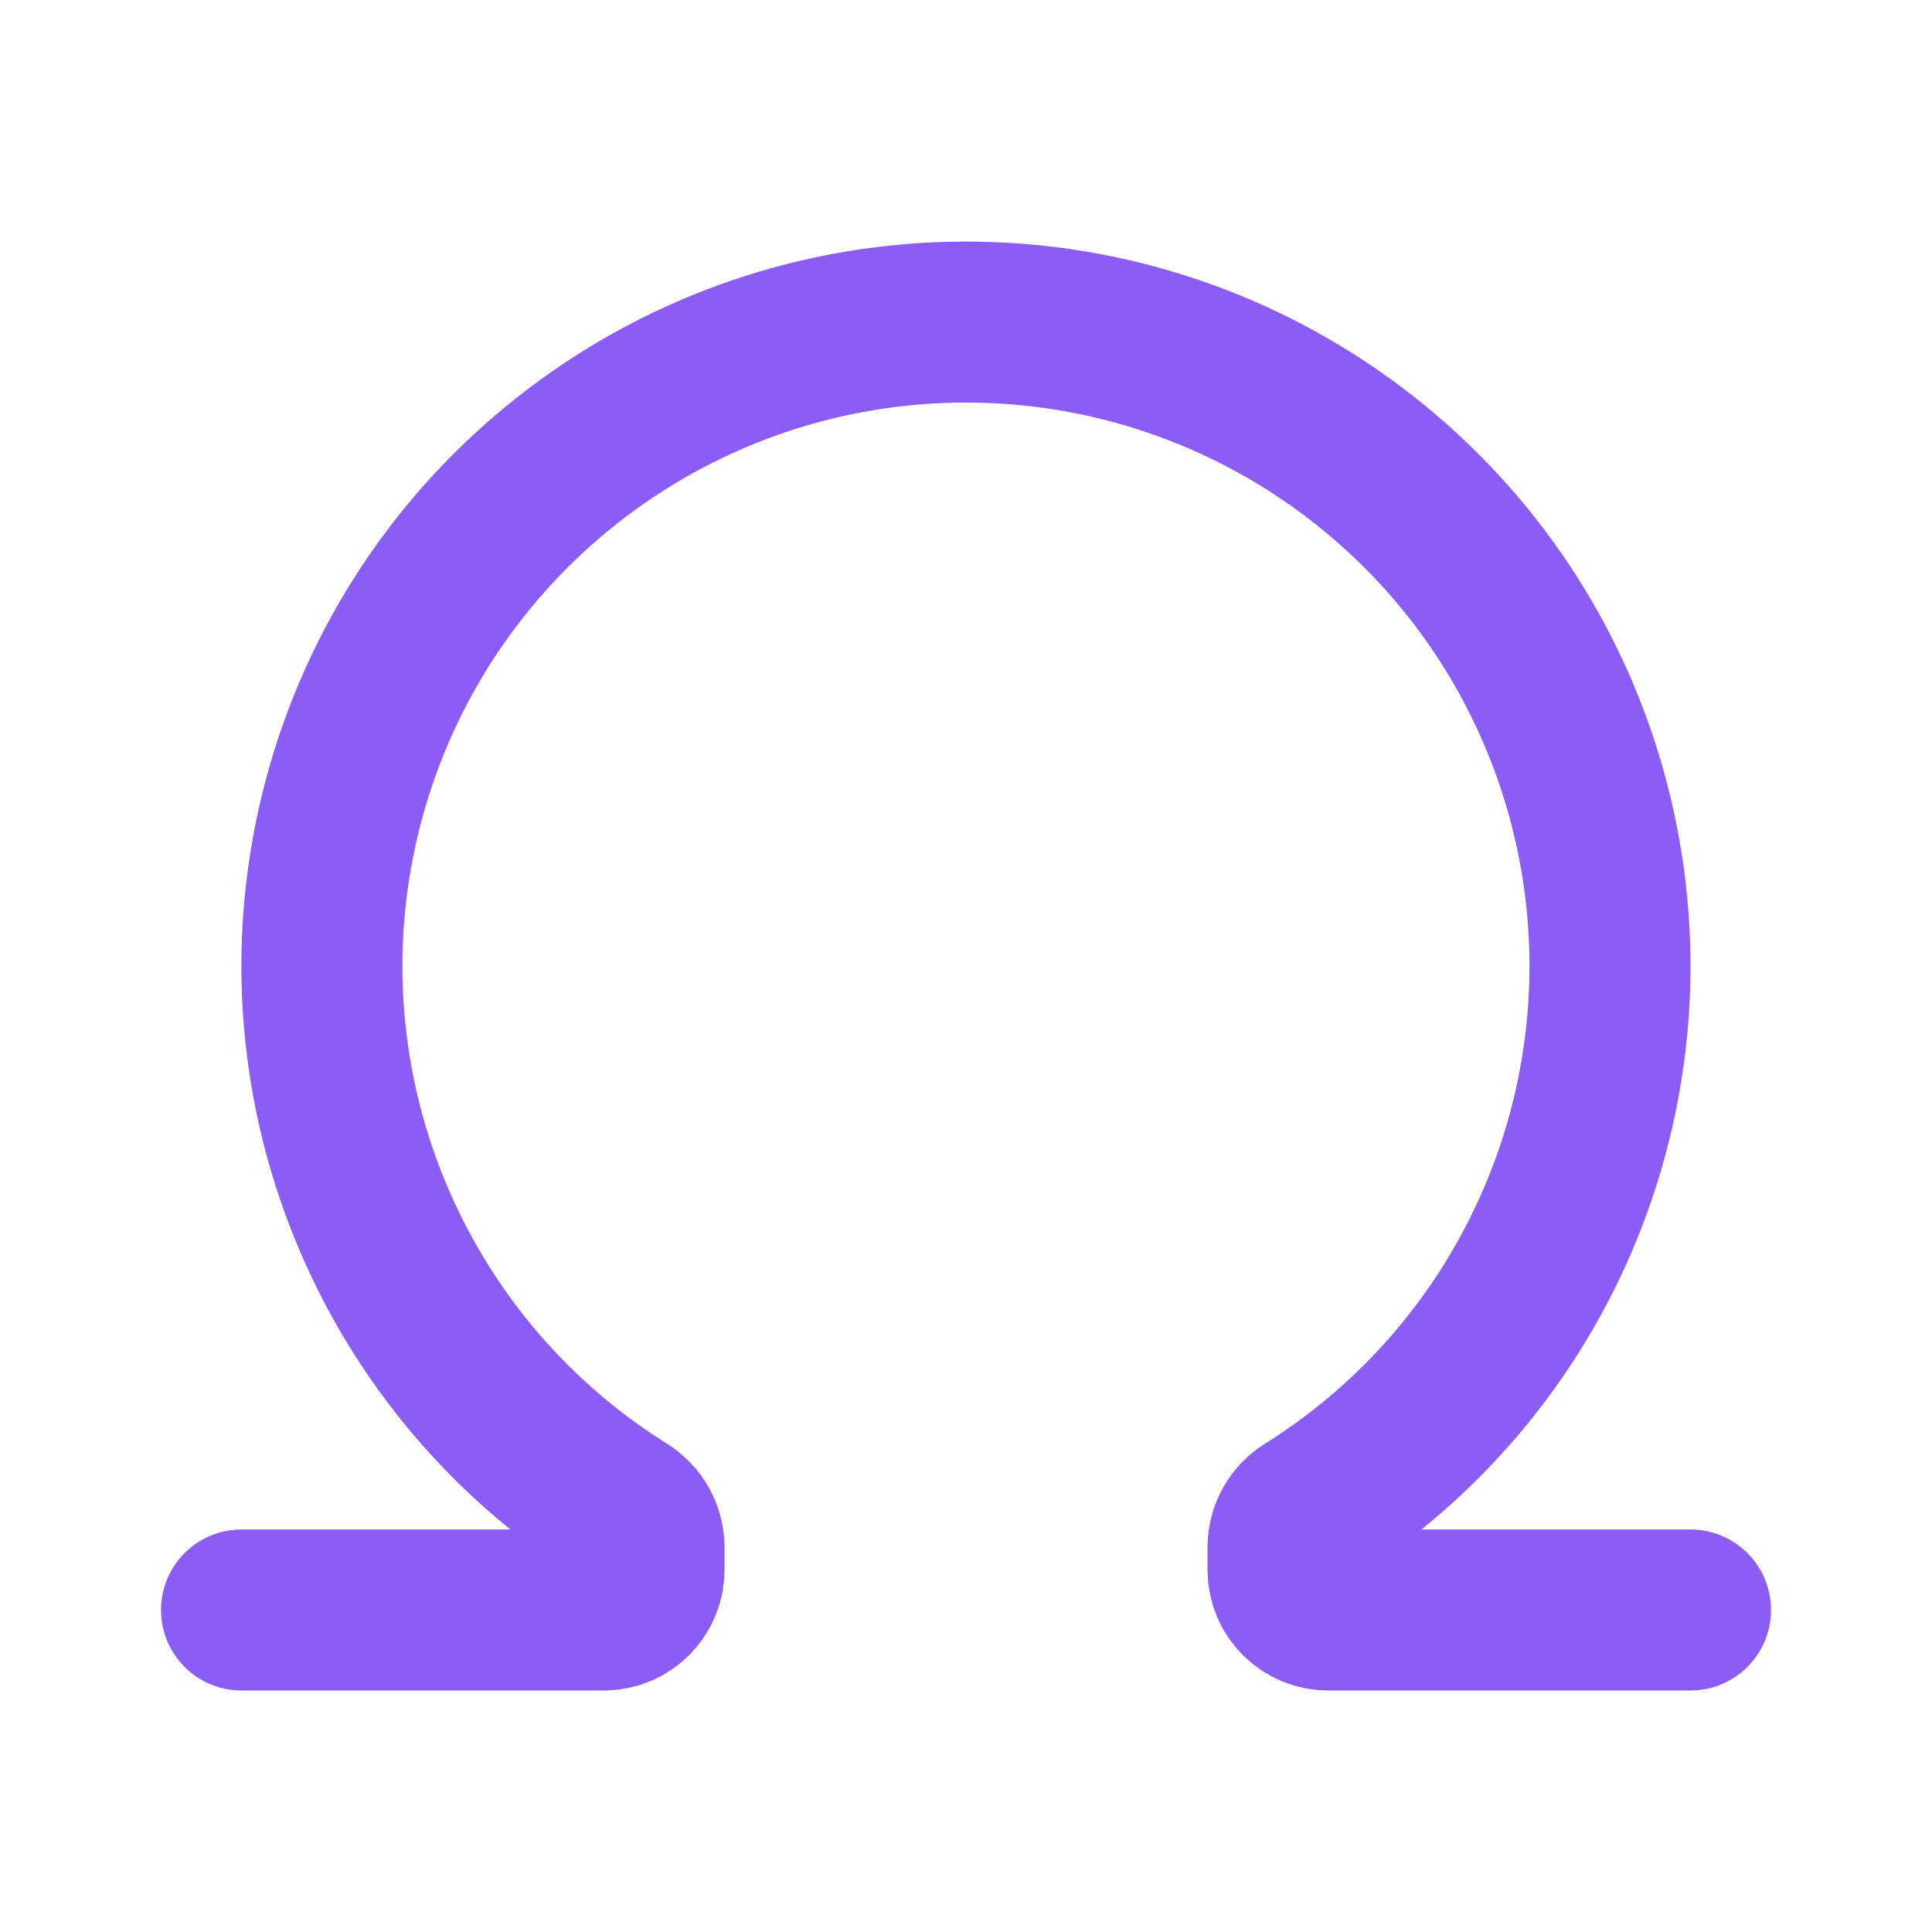
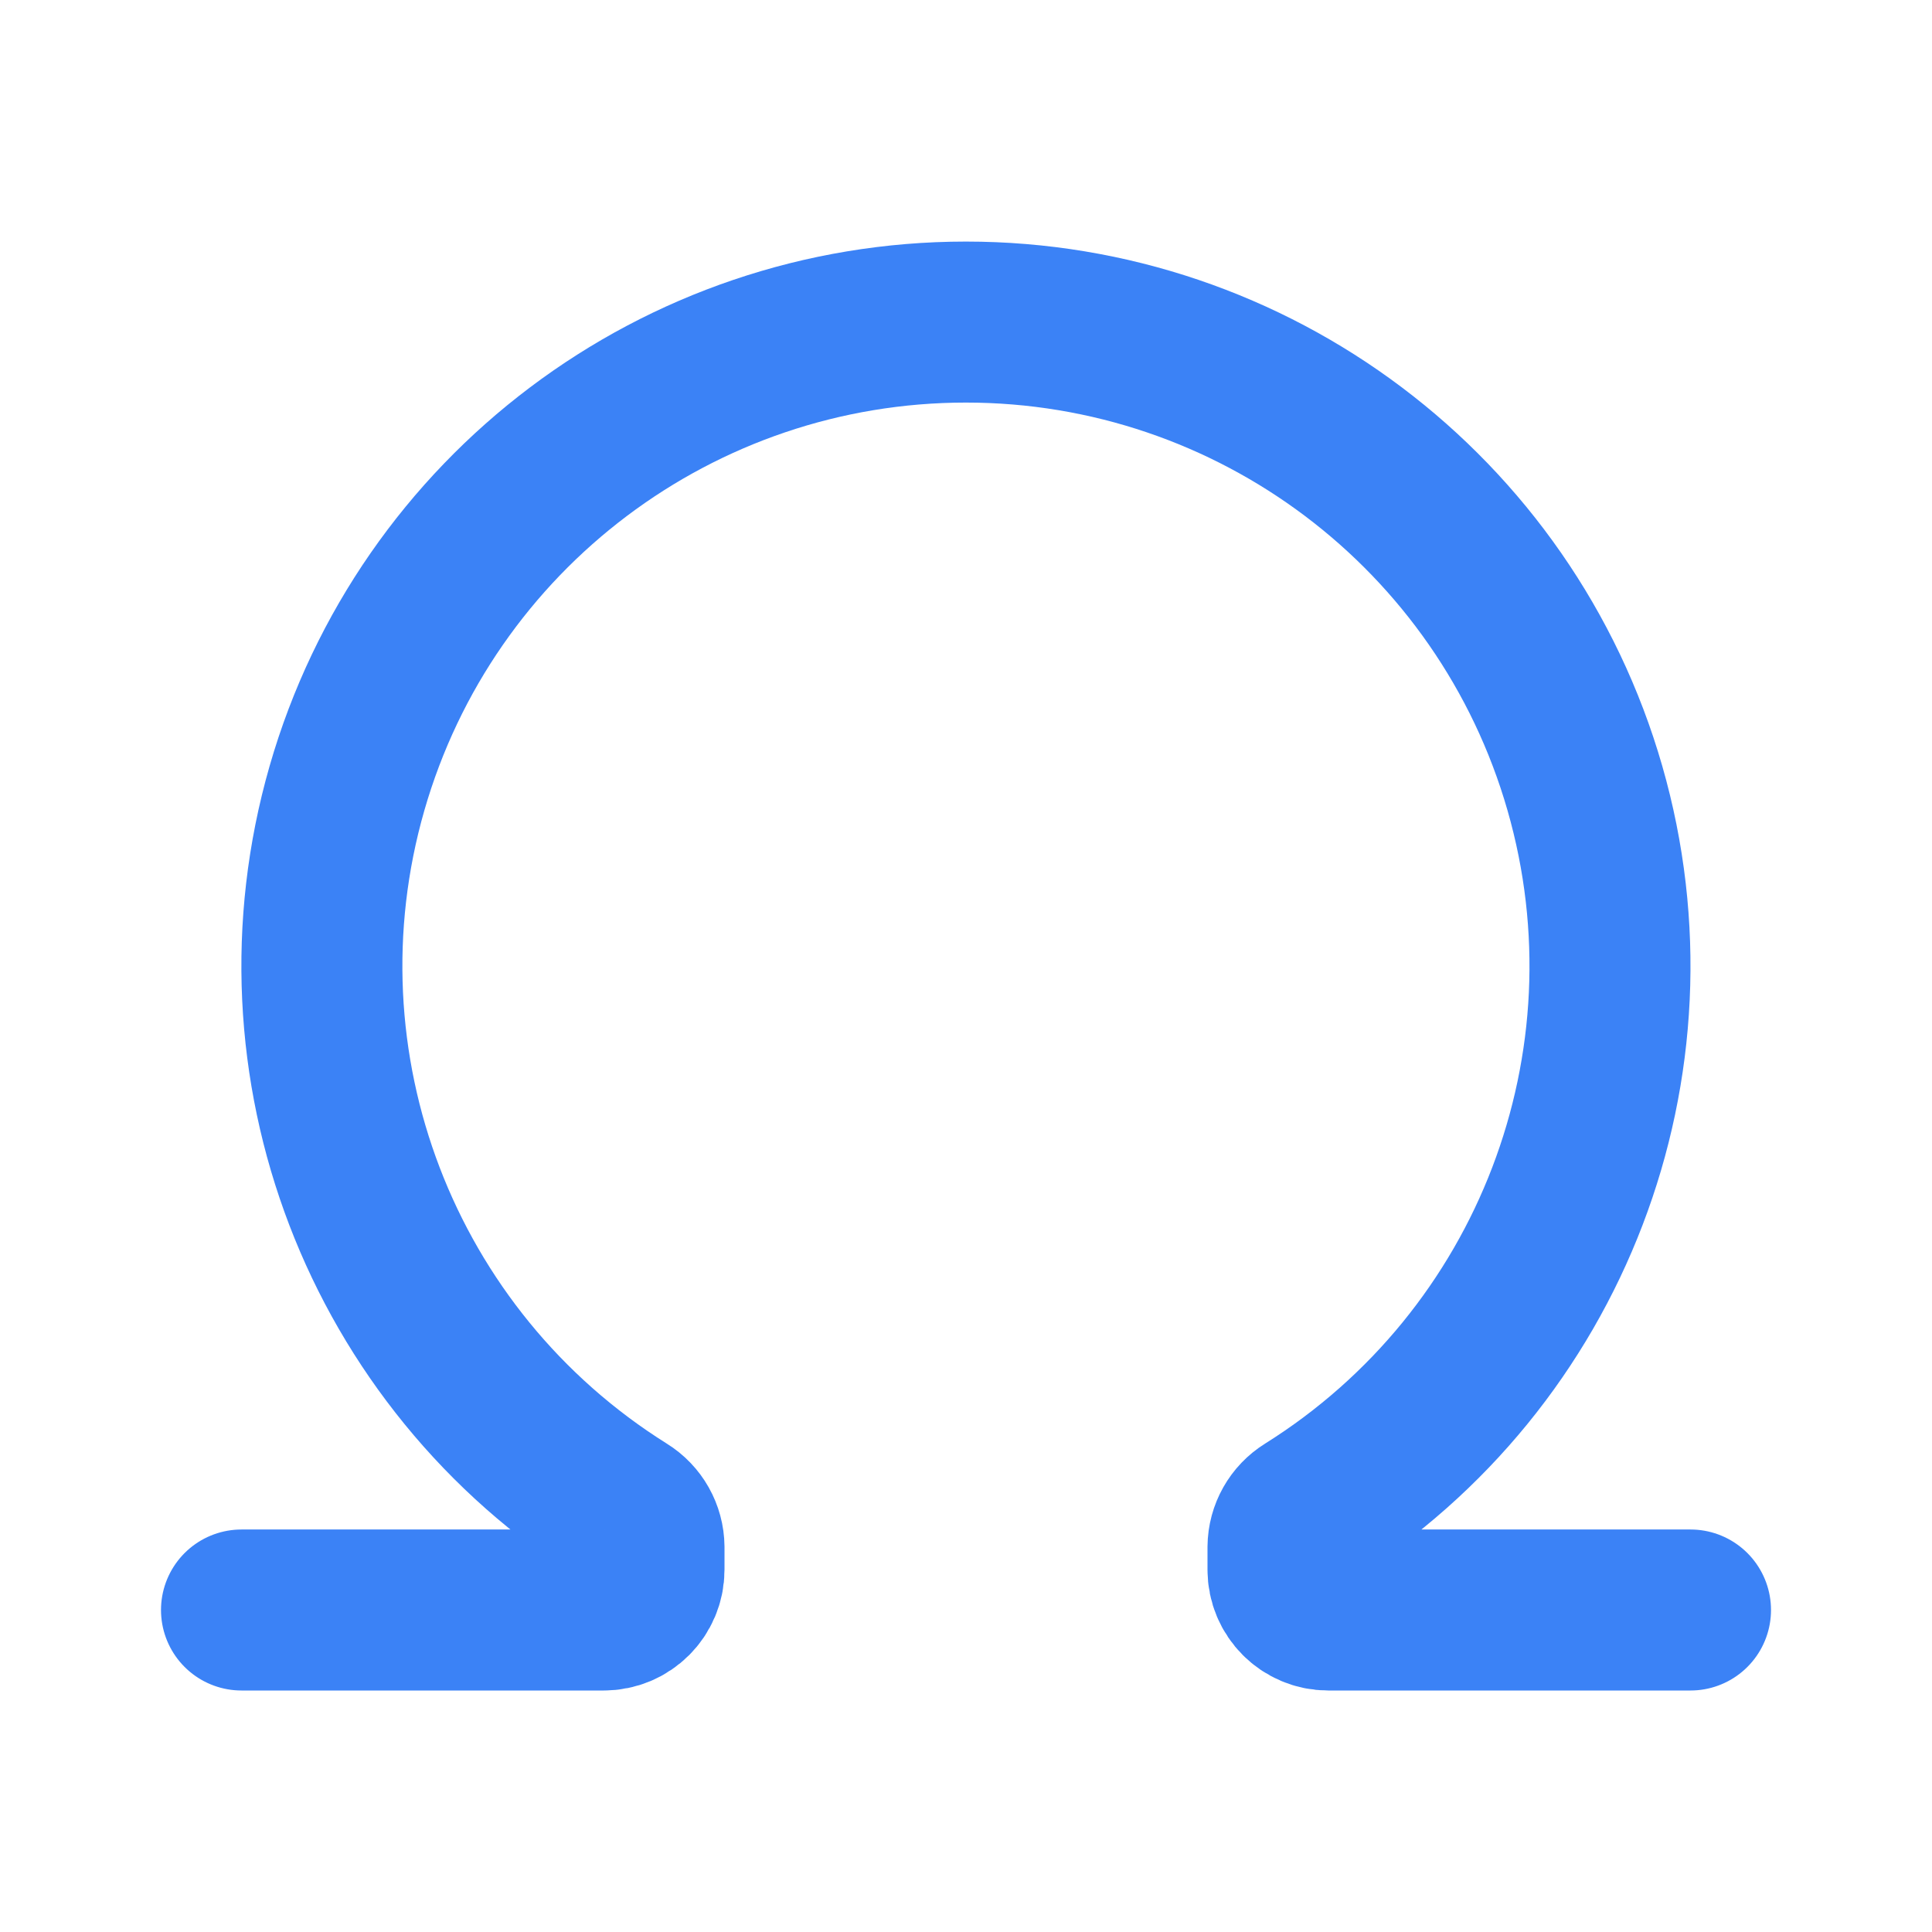
- <svg xmlns="http://www.w3.org/2000/svg" width="24" height="24" viewBox="0 0 24 24" fill="none" stroke="#8B5CF6" stroke-width="2" stroke-linecap="round" stroke-linejoin="round" class="lucide lucide-omega preview-icon">
+ <svg xmlns="http://www.w3.org/2000/svg" width="24" height="24" viewBox="0 0 24 24" fill="none" stroke="#3b82f6" stroke-width="2" stroke-linecap="round" stroke-linejoin="round" class="lucide lucide-omega preview-icon">
  <path d="M3 20h4.5a.5.5 0 0 0 .5-.5v-.282a.52.52 0 0 0-.247-.437 8 8 0 1 1 8.494-.001.52.52 0 0 0-.247.438v.282a.5.5 0 0 0 .5.5H21" />
</svg>
